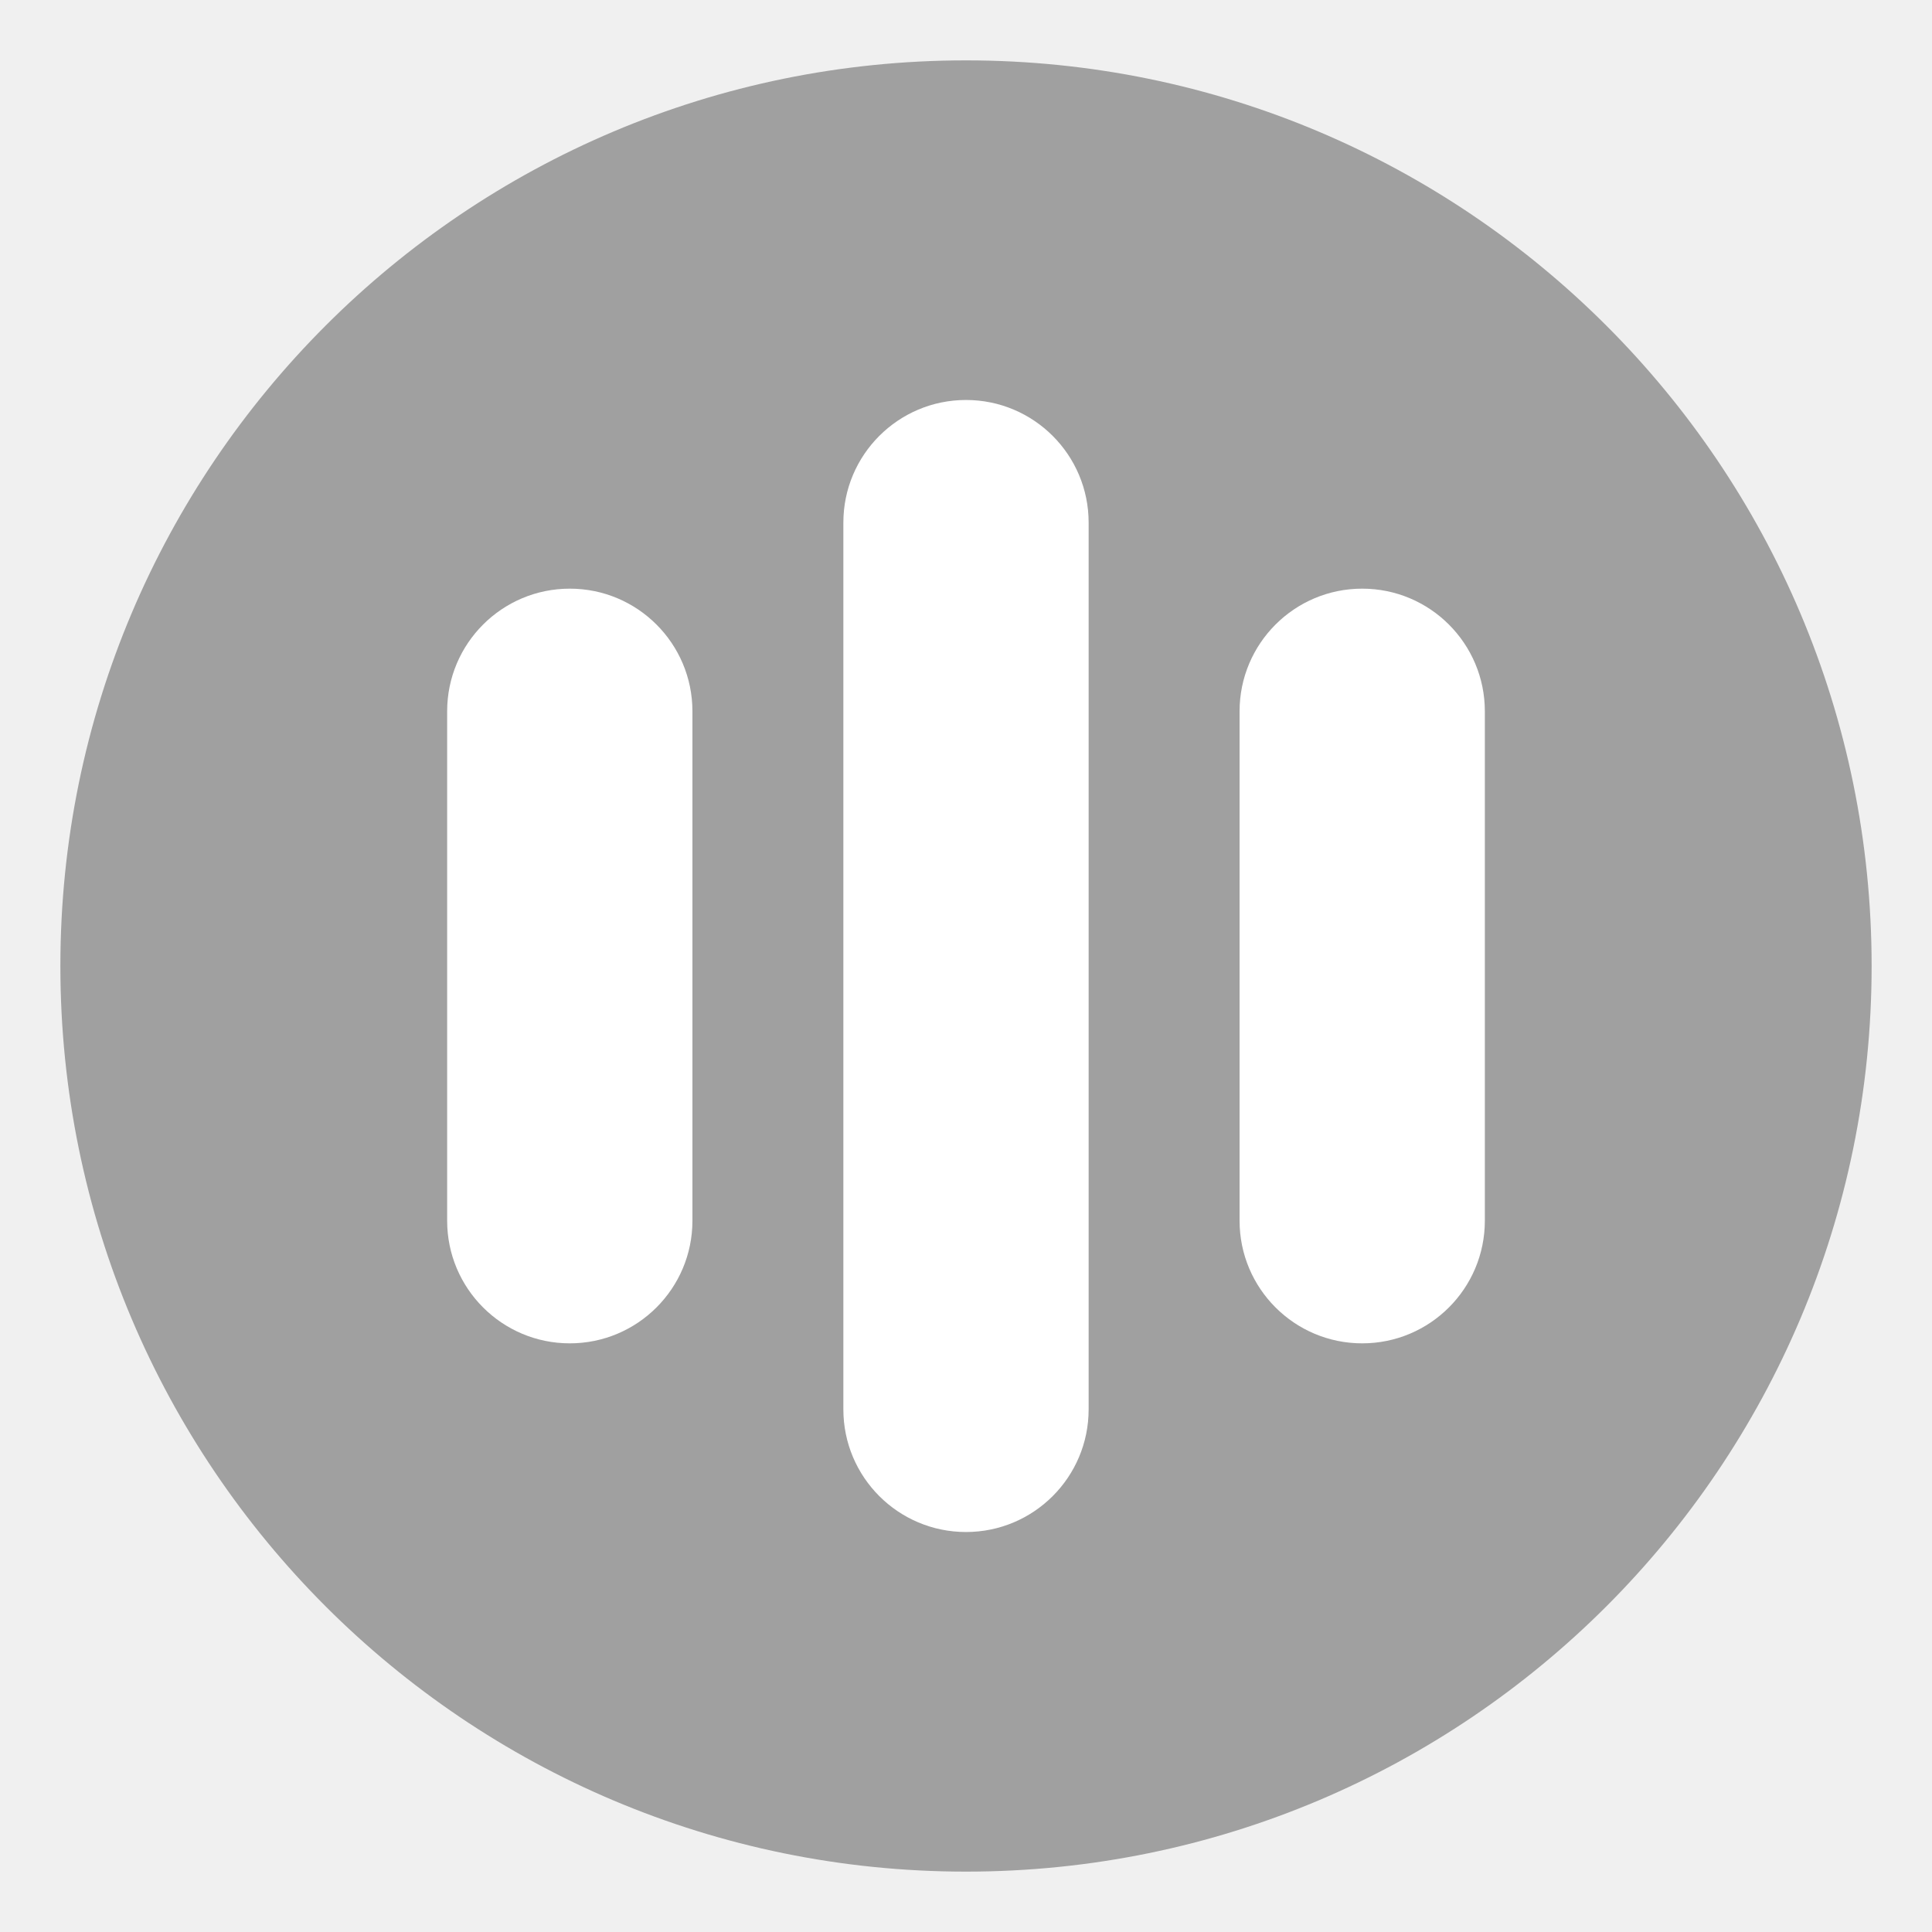
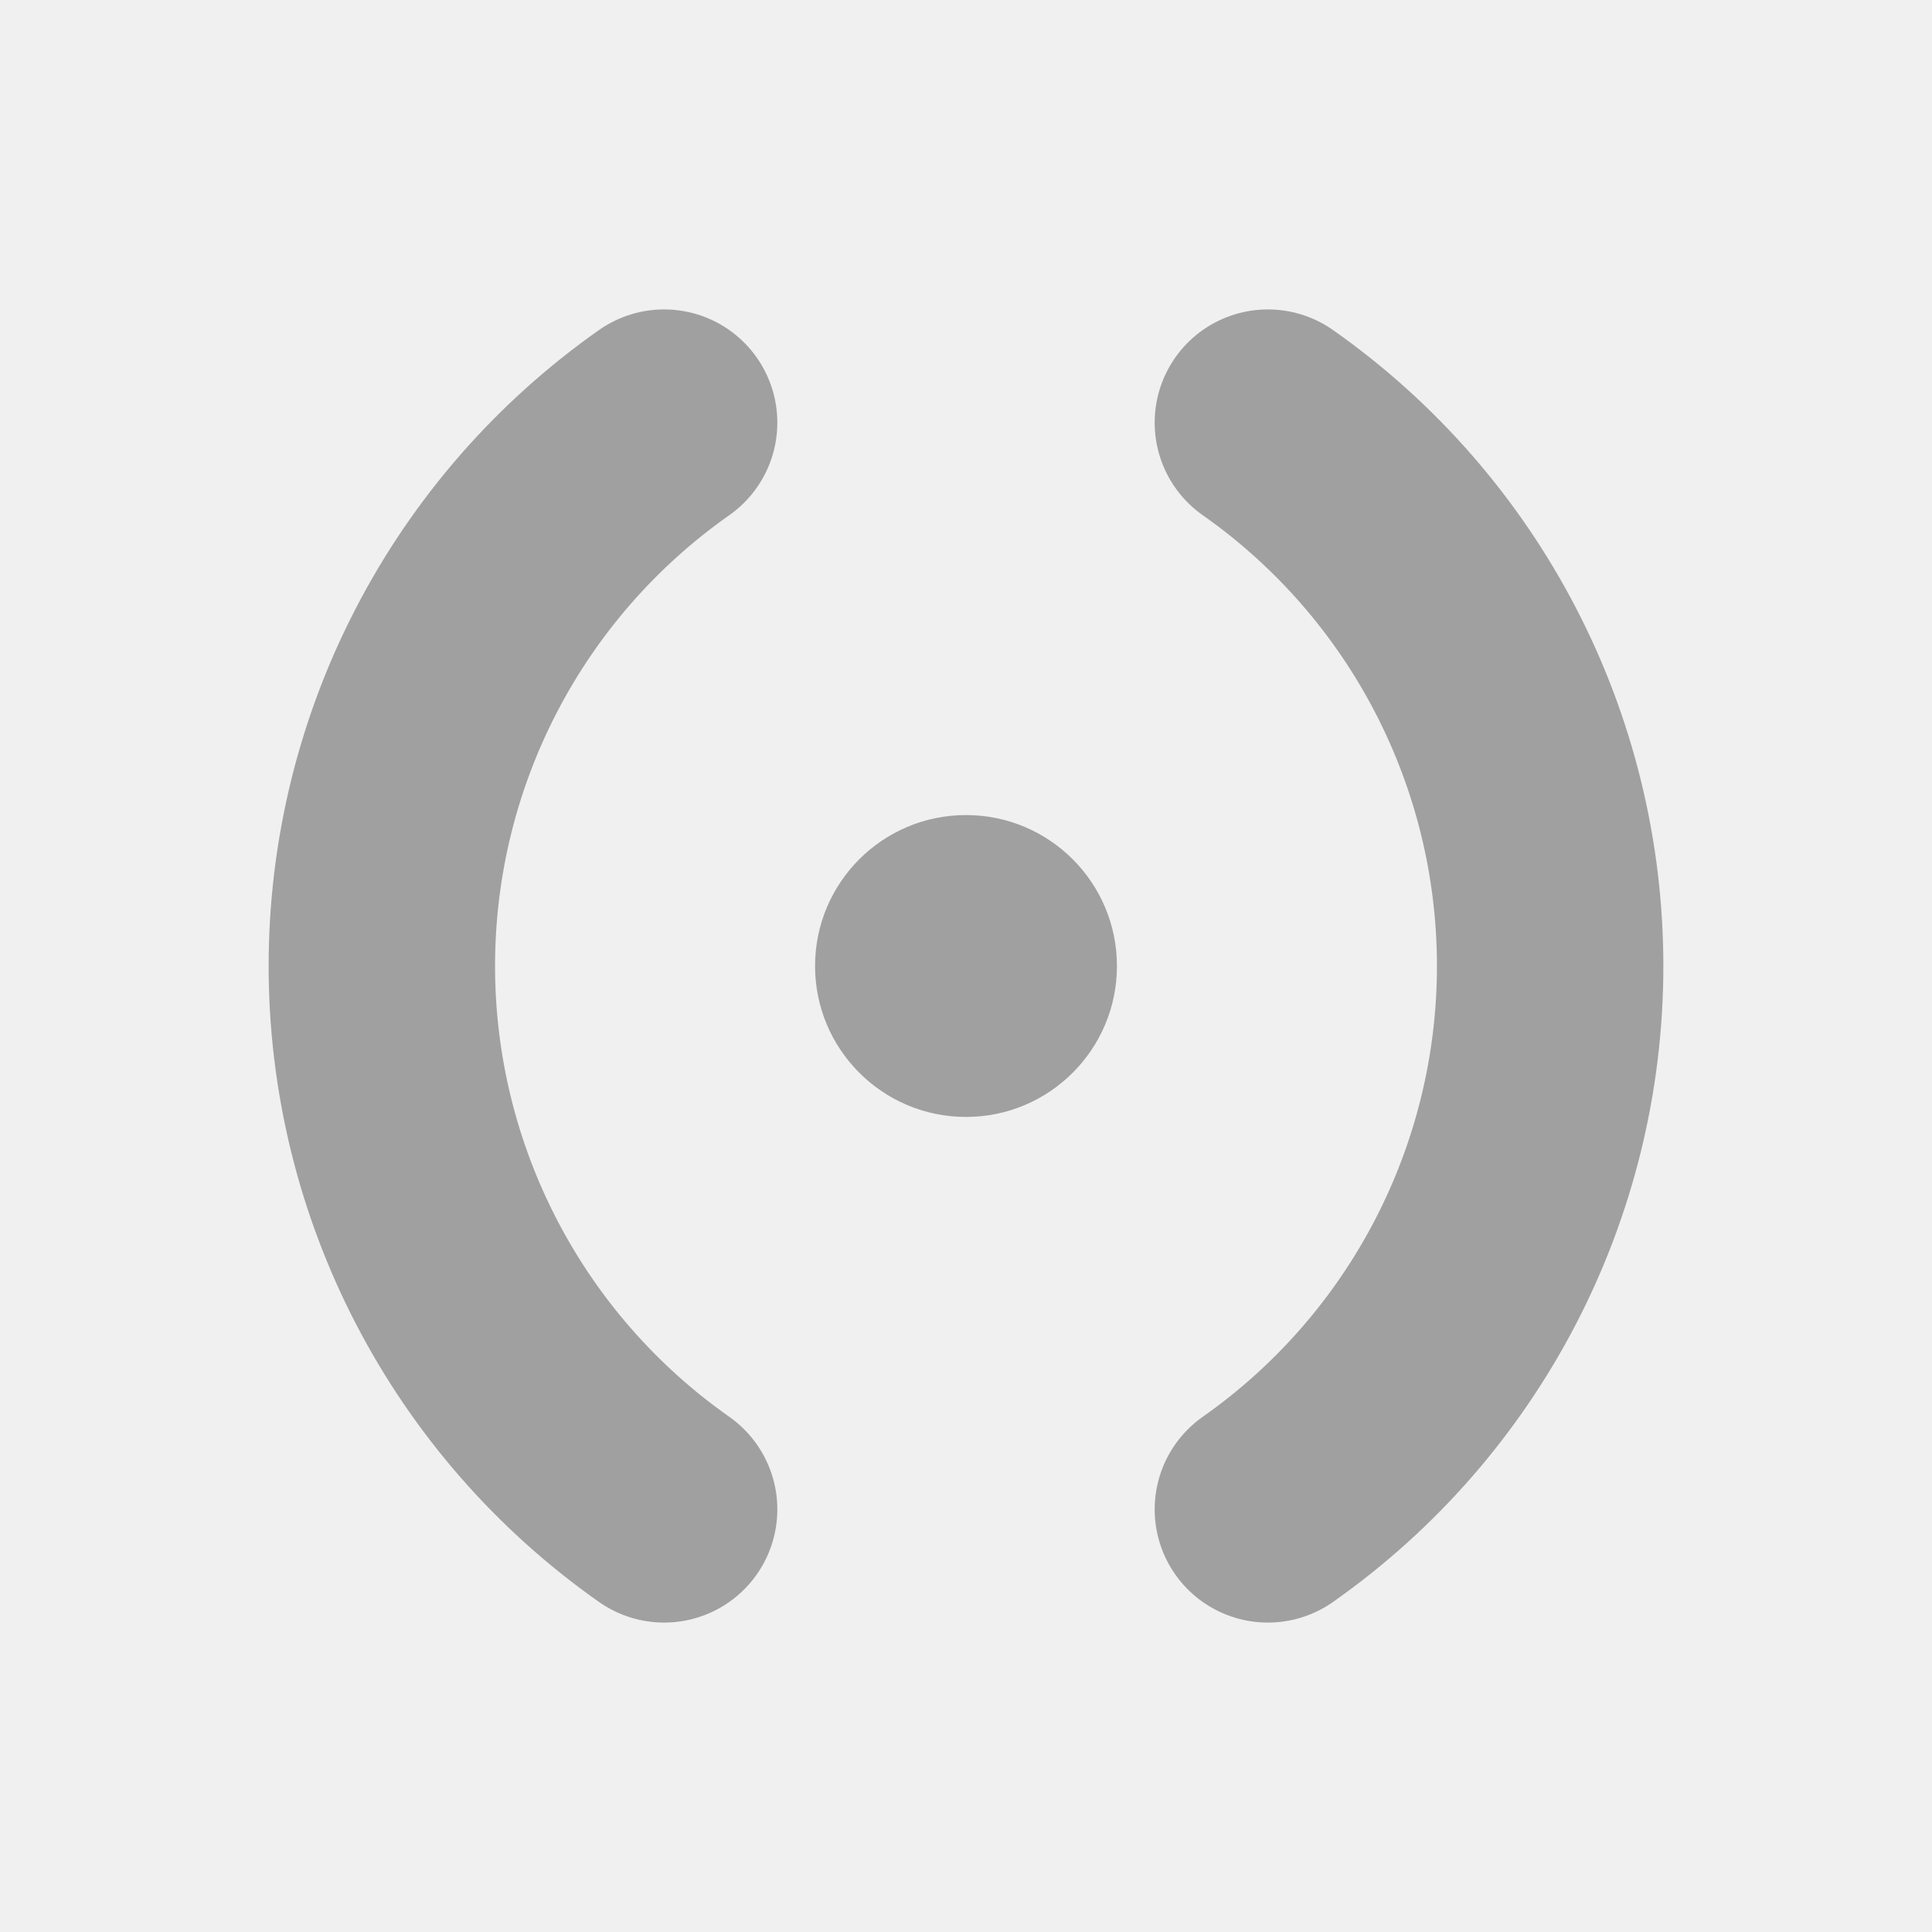
- <svg xmlns="http://www.w3.org/2000/svg" width="1024" height="1024" viewBox="0 0 1024 1024">
-   <circle cx="512" cy="512" r="480" fill="rgb(160,160,160)" />
-   <g fill="#ffffff">
-     <rect x="237" y="312" width="130" height="400" rx="65" />
-     <rect x="447" y="212" width="130" height="600" rx="65" />
-     <rect x="657" y="312" width="130" height="400" rx="65" />
+ <svg xmlns="http://www.w3.org/2000/svg" width="64" height="64" viewBox="0 0 64 64">
+   <g fill="none" stroke="#a0a0a0" stroke-width="7.5" stroke-linecap="round">
+     <path d="M22 14A22 22 0 0 0 22 50" />
+     <path d="M42 14A22 22 0 0 1 42 50" />
  </g>
+   <circle cx="32" cy="32" r="5" fill="#a0a0a0" />
</svg>
